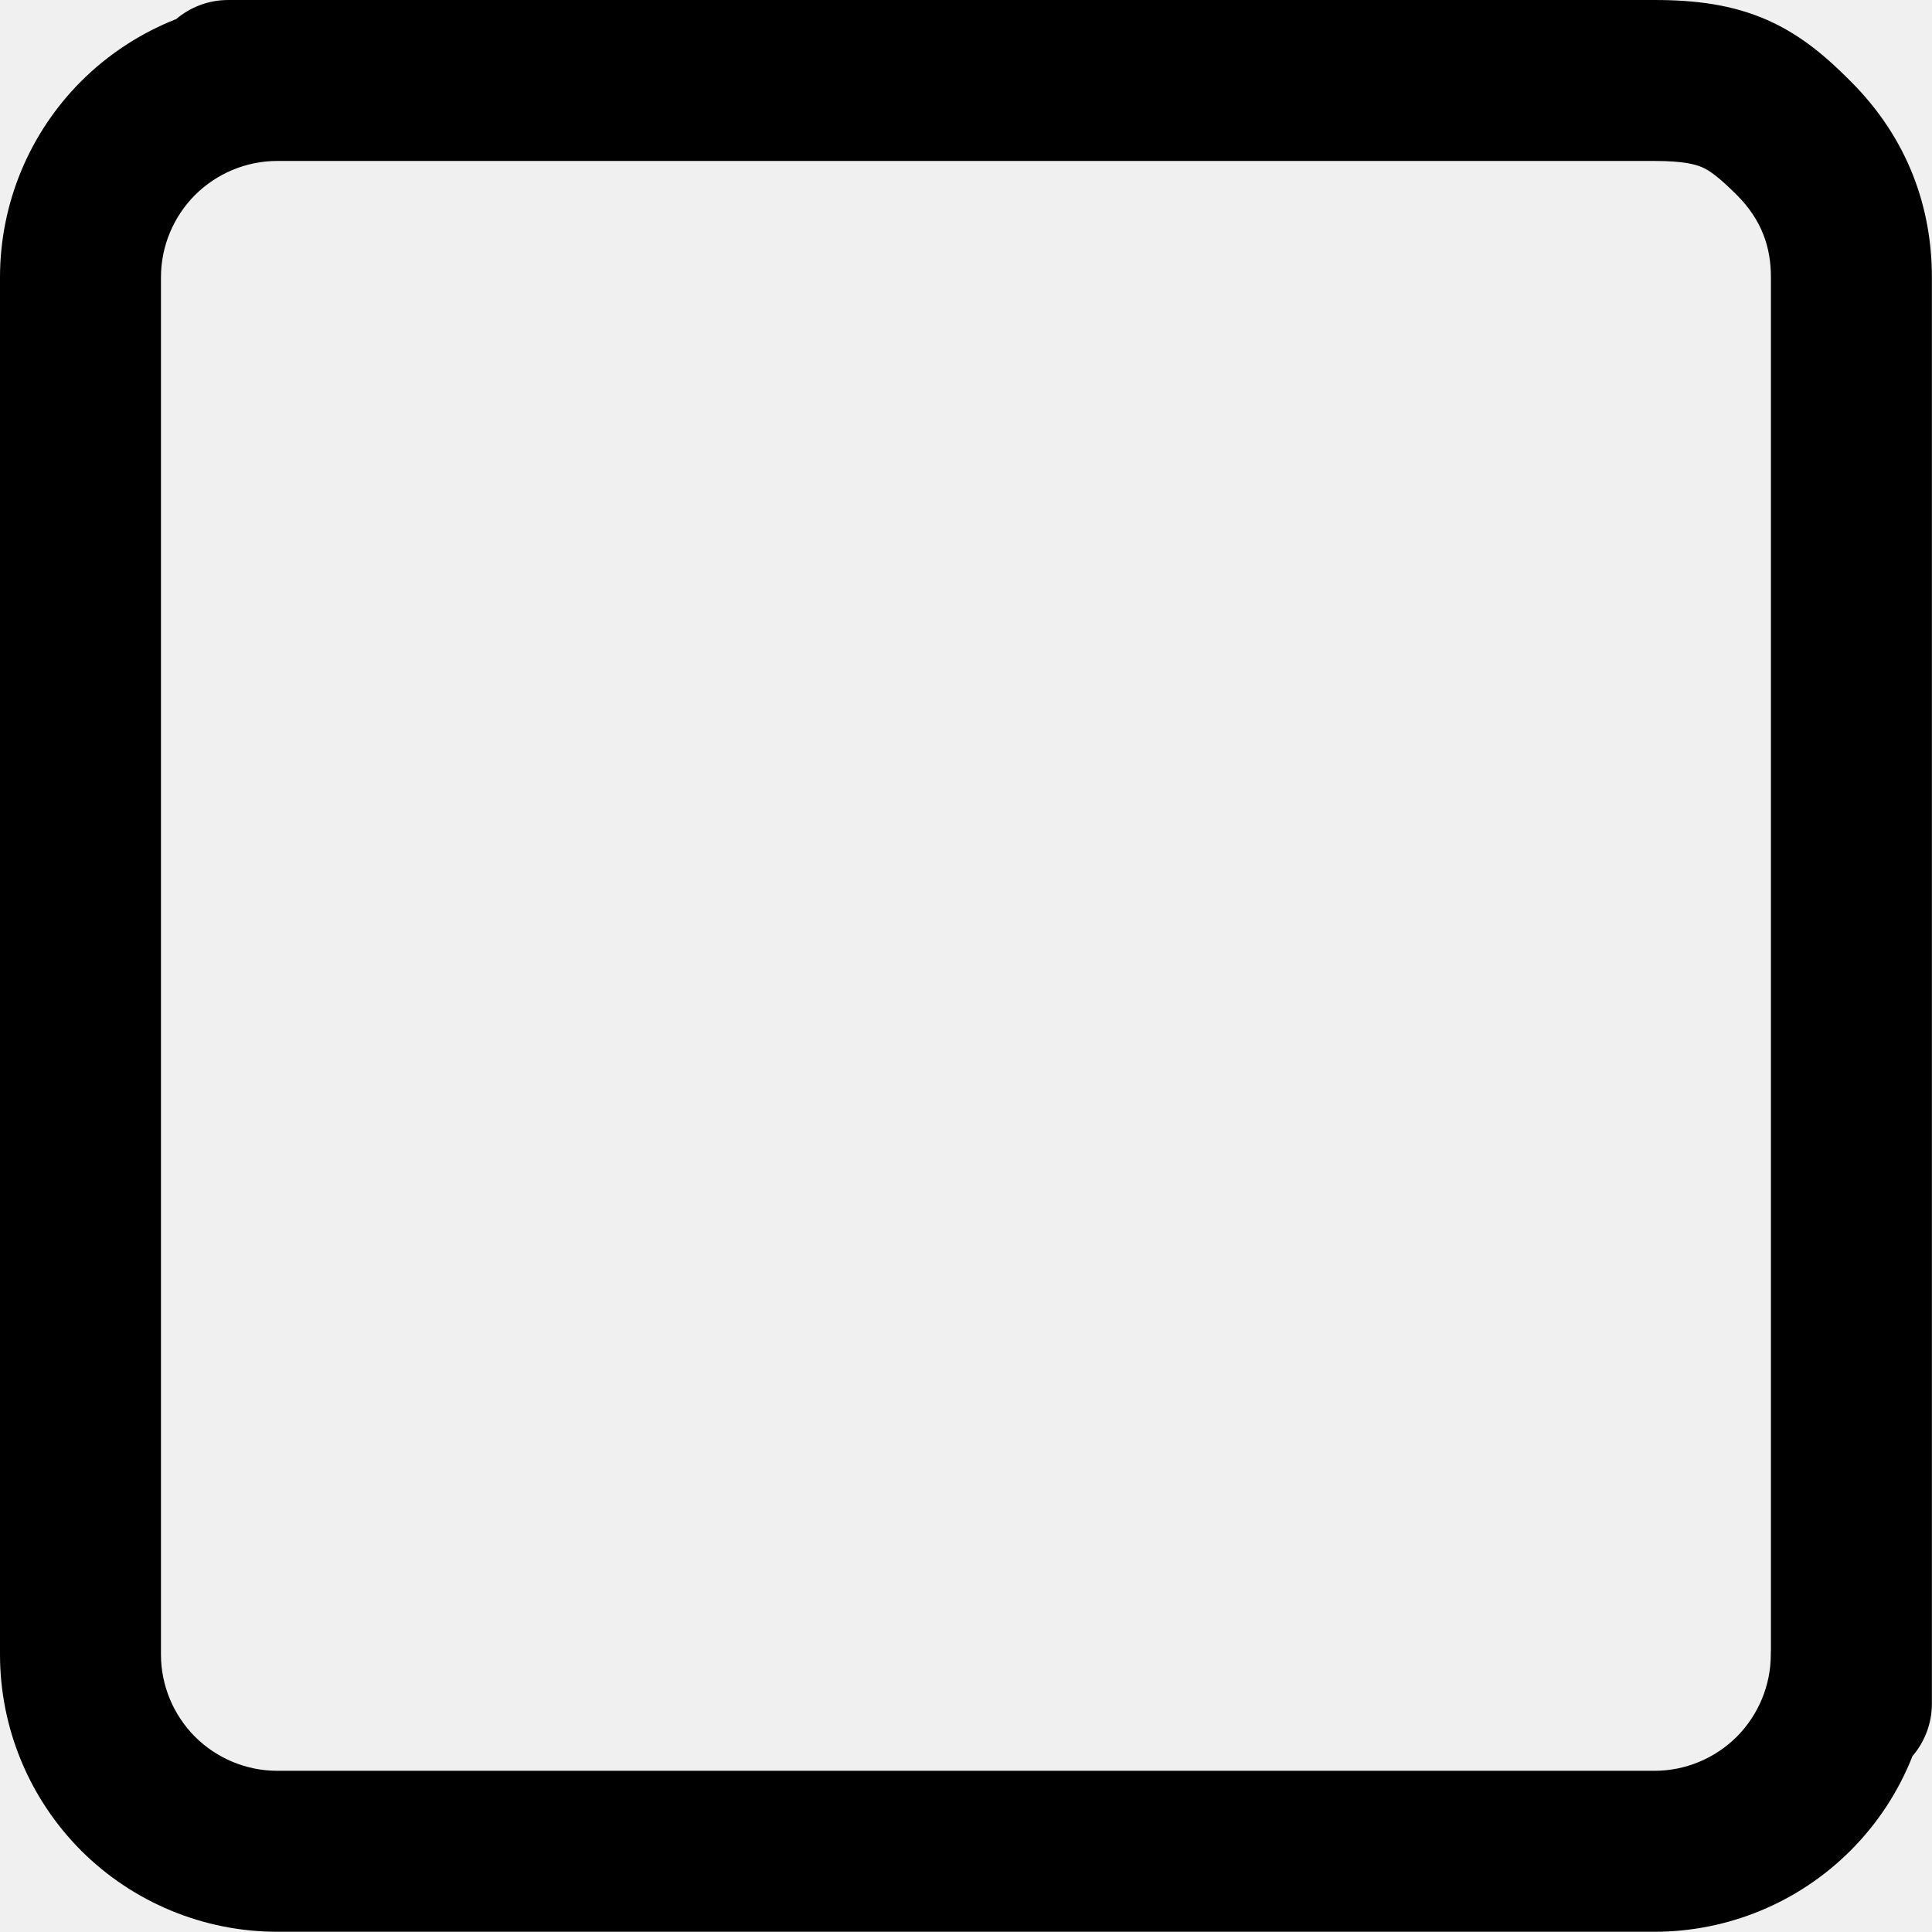
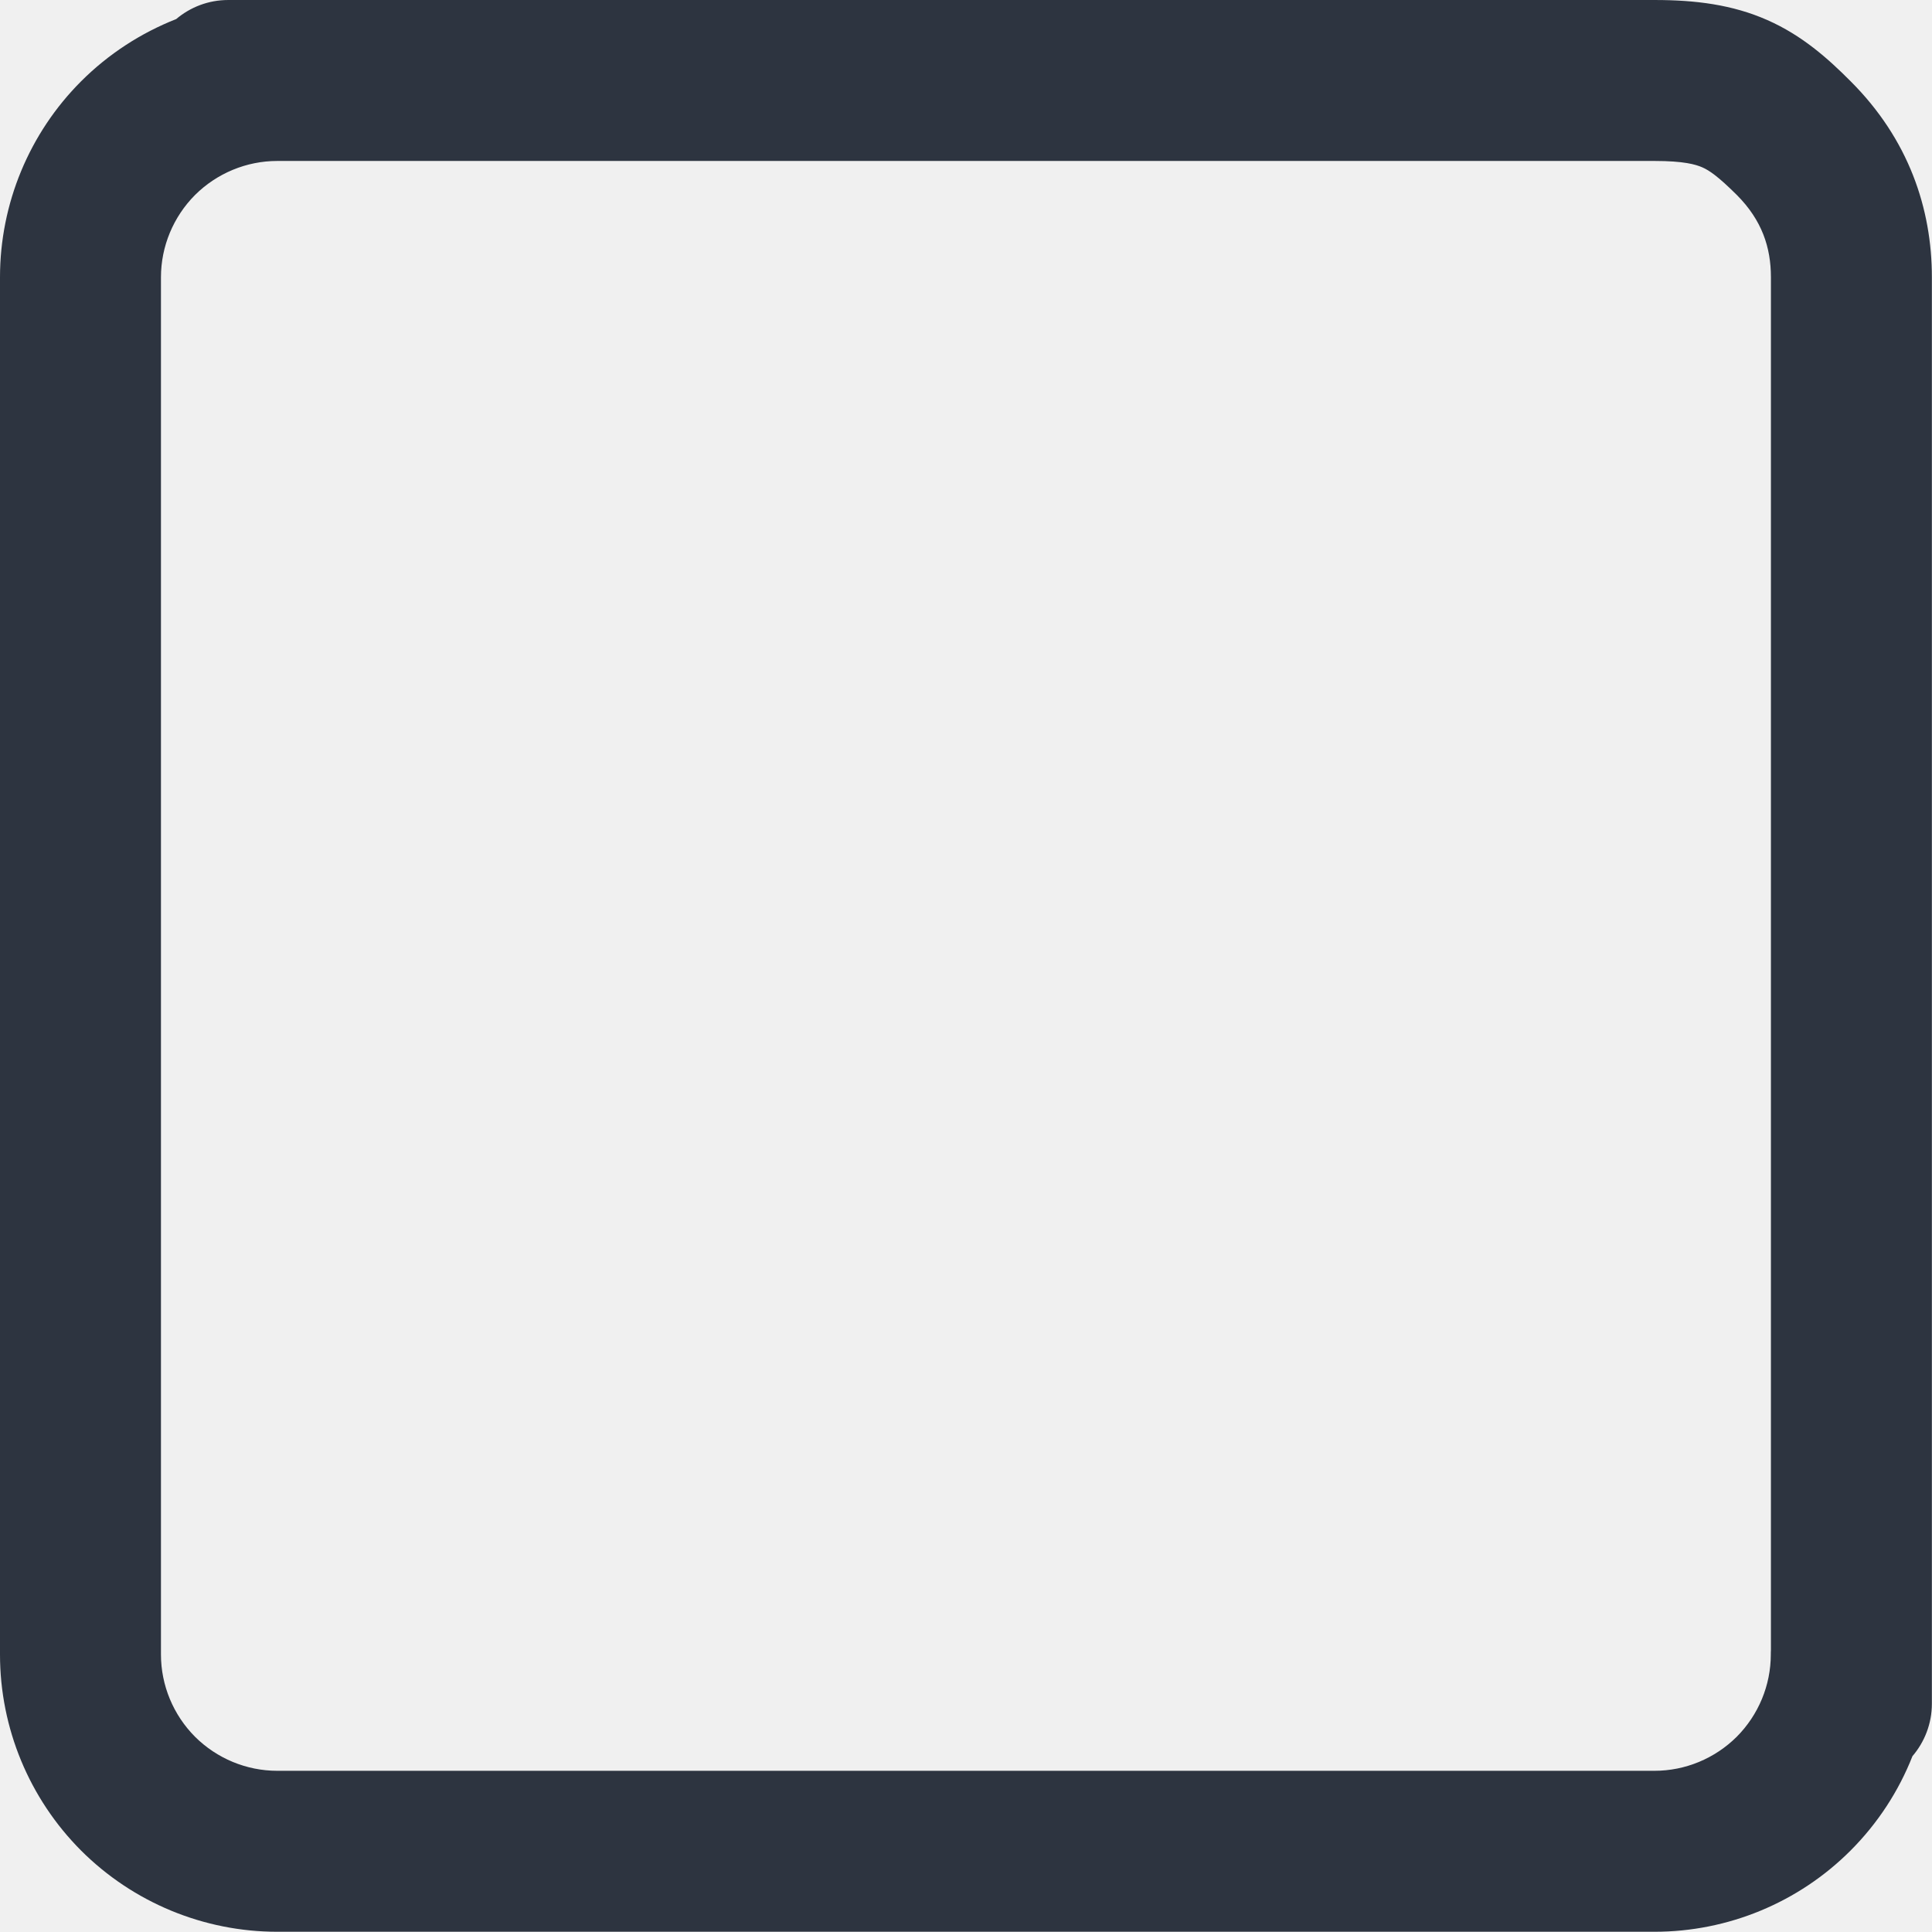
<svg xmlns="http://www.w3.org/2000/svg" width="16" height="16" viewBox="0 0 16 16" fill="none">
  <g clip-path="url(#clip0_67_8000)">
-     <path fill-rule="evenodd" clip-rule="evenodd" d="M1.615 1.615C1.796 1.435 2.041 1.333 2.296 1.333H13.703C13.945 1.333 14.043 1.362 14.098 1.386C14.155 1.411 14.228 1.46 14.384 1.615C14.591 1.823 14.666 2.048 14.666 2.296V13.665C14.665 13.677 14.665 13.69 14.665 13.702C14.665 13.957 14.563 14.202 14.383 14.383C14.202 14.563 13.957 14.665 13.702 14.665H2.296C2.041 14.665 1.796 14.563 1.615 14.383C1.435 14.202 1.333 13.957 1.333 13.702V2.296C1.333 2.041 1.435 1.796 1.615 1.615ZM15.838 14.544C15.724 14.834 15.55 15.101 15.325 15.326C14.895 15.756 14.311 15.998 13.702 15.998H2.296C1.687 15.998 1.103 15.756 0.672 15.326C0.242 14.895 -0 14.311 -0 13.702V2.296C-0 1.687 0.242 1.103 0.672 0.673C0.898 0.447 1.167 0.273 1.459 0.158C1.575 0.06 1.725 6.10352e-05 1.89 6.10352e-05H2.296H13.703C14.04 6.10352e-05 14.346 0.038 14.636 0.166C14.924 0.293 15.138 0.484 15.326 0.673C15.808 1.154 15.999 1.73 15.999 2.296V14.109C15.999 14.275 15.938 14.427 15.838 14.544Z" fill="currentColor" />
+     <path fill-rule="evenodd" clip-rule="evenodd" d="M1.615 1.615C1.796 1.435 2.041 1.333 2.296 1.333H13.703C13.945 1.333 14.043 1.362 14.098 1.386C14.155 1.411 14.228 1.46 14.384 1.615C14.591 1.823 14.666 2.048 14.666 2.296V13.665C14.665 13.677 14.665 13.69 14.665 13.702C14.665 13.957 14.563 14.202 14.383 14.383C14.202 14.563 13.957 14.665 13.702 14.665H2.296C2.041 14.665 1.796 14.563 1.615 14.383C1.435 14.202 1.333 13.957 1.333 13.702V2.296C1.333 2.041 1.435 1.796 1.615 1.615ZM15.838 14.544C15.724 14.834 15.55 15.101 15.325 15.326C14.895 15.756 14.311 15.998 13.702 15.998H2.296C1.687 15.998 1.103 15.756 0.672 15.326C0.242 14.895 -0 14.311 -0 13.702V2.296C-0 1.687 0.242 1.103 0.672 0.673C0.898 0.447 1.167 0.273 1.459 0.158C1.575 0.06 1.725 6.10352e-05 1.89 6.10352e-05H2.296H13.703C14.04 6.10352e-05 14.346 0.038 14.636 0.166C14.924 0.293 15.138 0.484 15.326 0.673C15.808 1.154 15.999 1.73 15.999 2.296V14.109C15.999 14.275 15.938 14.427 15.838 14.544Z" fill="#2D3440" />
  </g>
  <defs>
    <clipPath id="clip0_67_8000">
      <rect width="16" height="16" fill="white" />
    </clipPath>
  </defs>
</svg>
